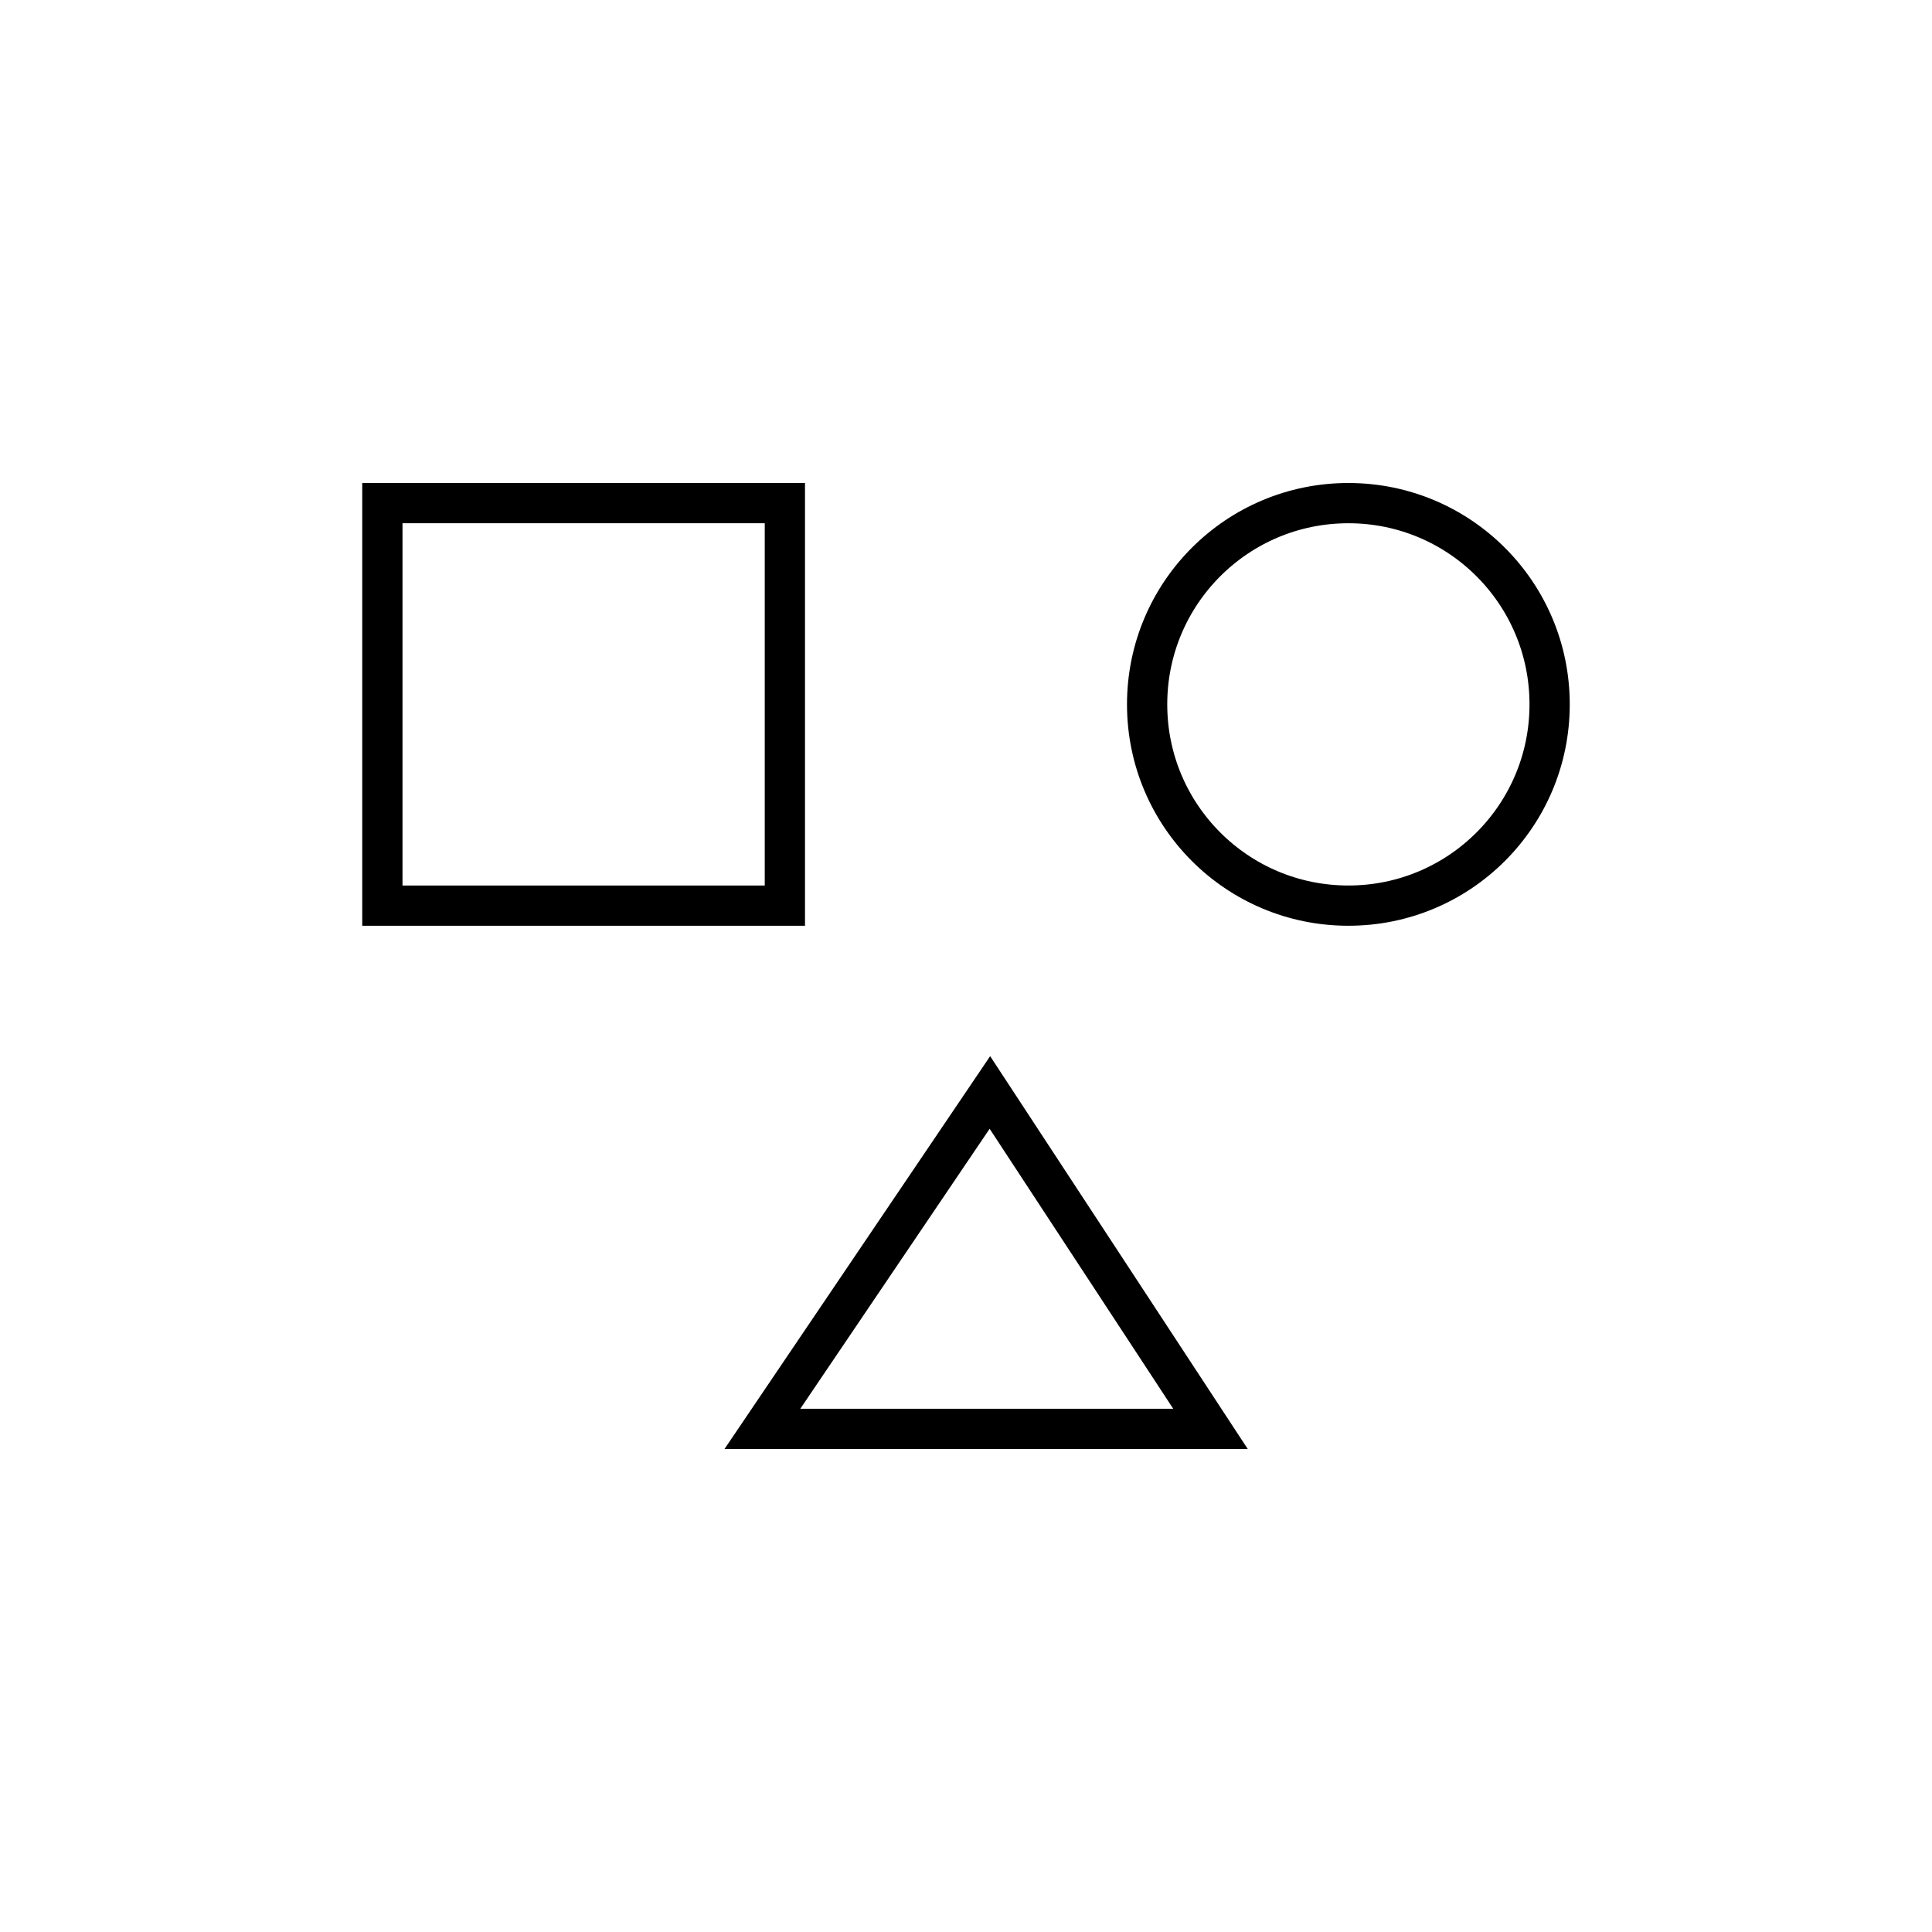
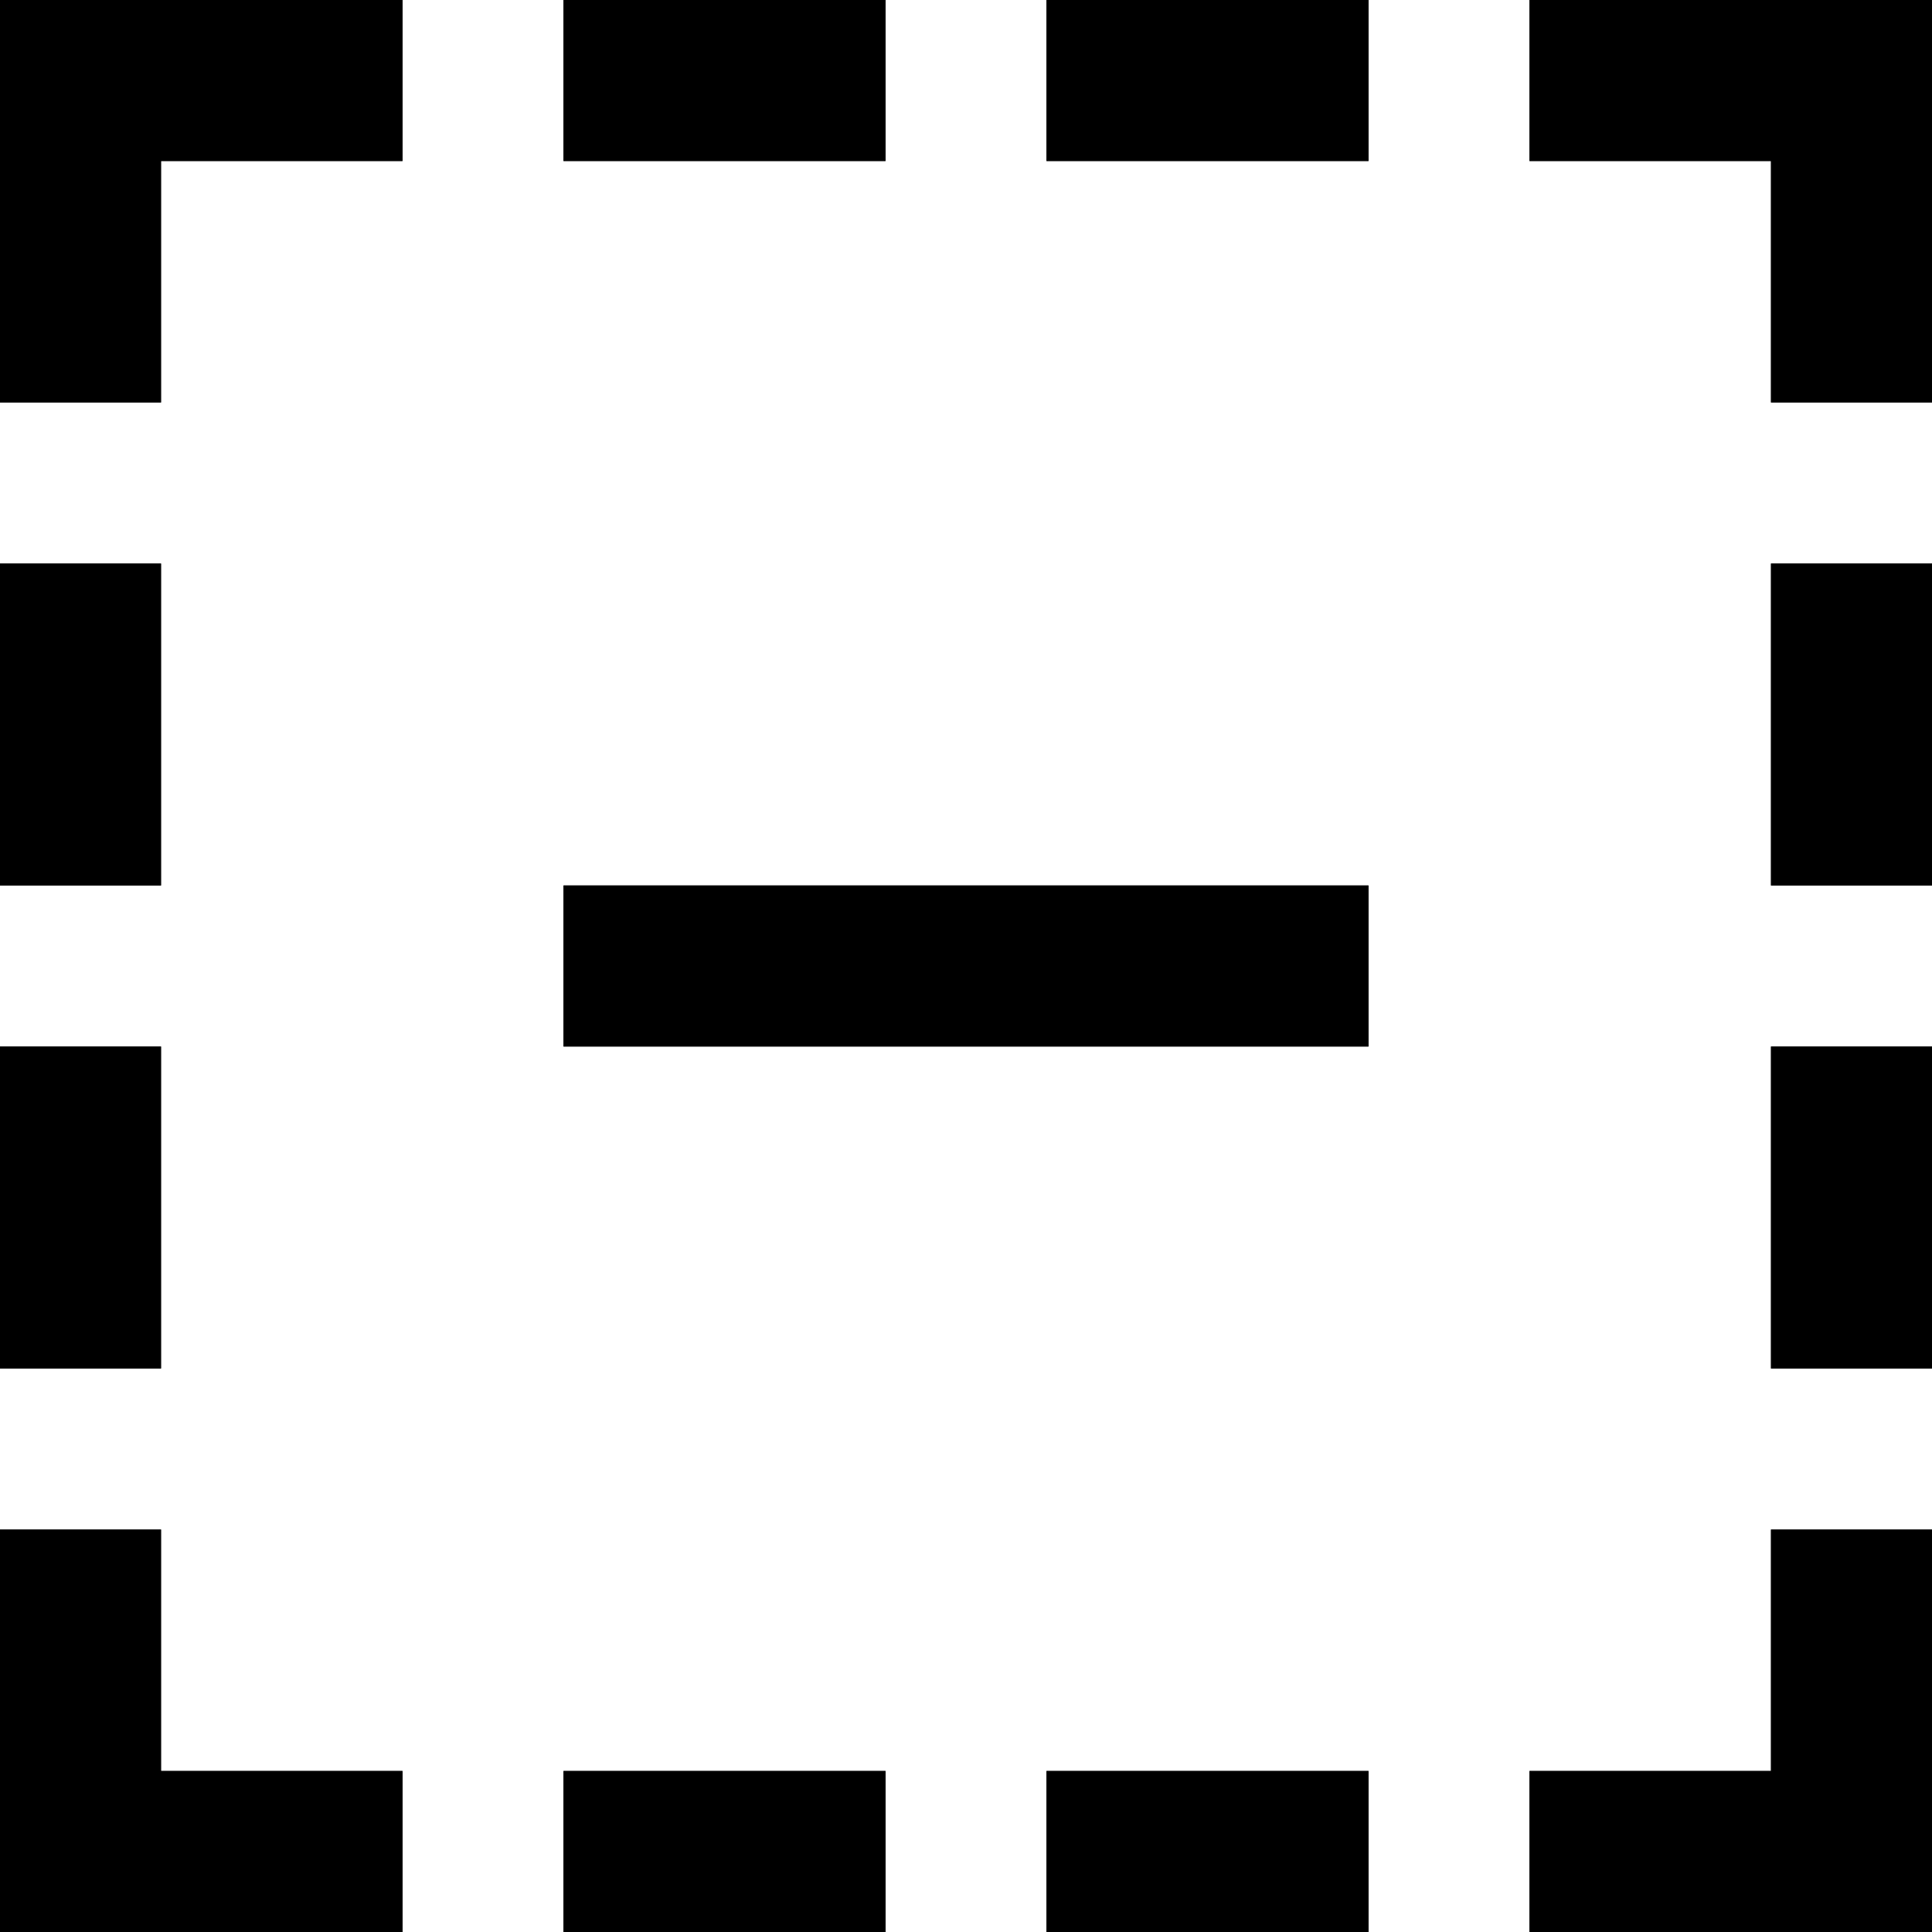
<svg xmlns="http://www.w3.org/2000/svg" xmlns:xlink="http://www.w3.org/1999/xlink" id="ungroup" viewBox="0 0 24 24">
  <defs>
    <clipPath id="d">
      <use xlink:href="#a" />
    </clipPath>
-     <clipPath id="e">
-       <use xlink:href="#b" />
-     </clipPath>
-     <clipPath id="f">
-       <use xlink:href="#c" />
-     </clipPath>
-     <path d="M4.5 6H10v5.5H4.5V6z" id="a" />
-     <path d="M19.5 8.75c0 1.52-1.23 2.75-2.75 2.75S14 10.27 14 8.75 15.23 6 16.75 6s2.75 1.23 2.75 2.75z" id="b" />
-     <path d="M12.3 13.12L15.5 18H9l3.3-4.88z" id="c" />
+     <path d="M11 24v-2h-4v2h4zm8-22h3v3h2v-5h-5v2zm-19 15h2v-4h-2v4zm0-6h2v-4h-2v4zm2-6v-3h3v-2h-5v5h2zm22 2h-2v4h2v-4zm0 6h-2v4h2v-4zm-2 6v3h-3v2h5v-5h-2zm-17 3h-3v-3h-2v5h5v-2zm12 2v-2h-4v2h4zm-6-22v-2h-4v2h4zm6 0v-2h-4v2h4zm0 11h-10v-2h10v2z" id="a" />
  </defs>
  <g clip-path="url(#d)">
-     <use xlink:href="#a" fill-opacity="0" stroke="#000" />
-   </g>
-   <g clip-path="url(#e)">
-     <use xlink:href="#b" fill-opacity="0" stroke="#000" />
-   </g>
-   <g clip-path="url(#f)">
-     <use xlink:href="#c" fill-opacity="0" stroke="#000" />
+     <use xlink:href="#a" fill-opacity="1" stroke="#000" stroke-width="0.7" />
  </g>
</svg>
